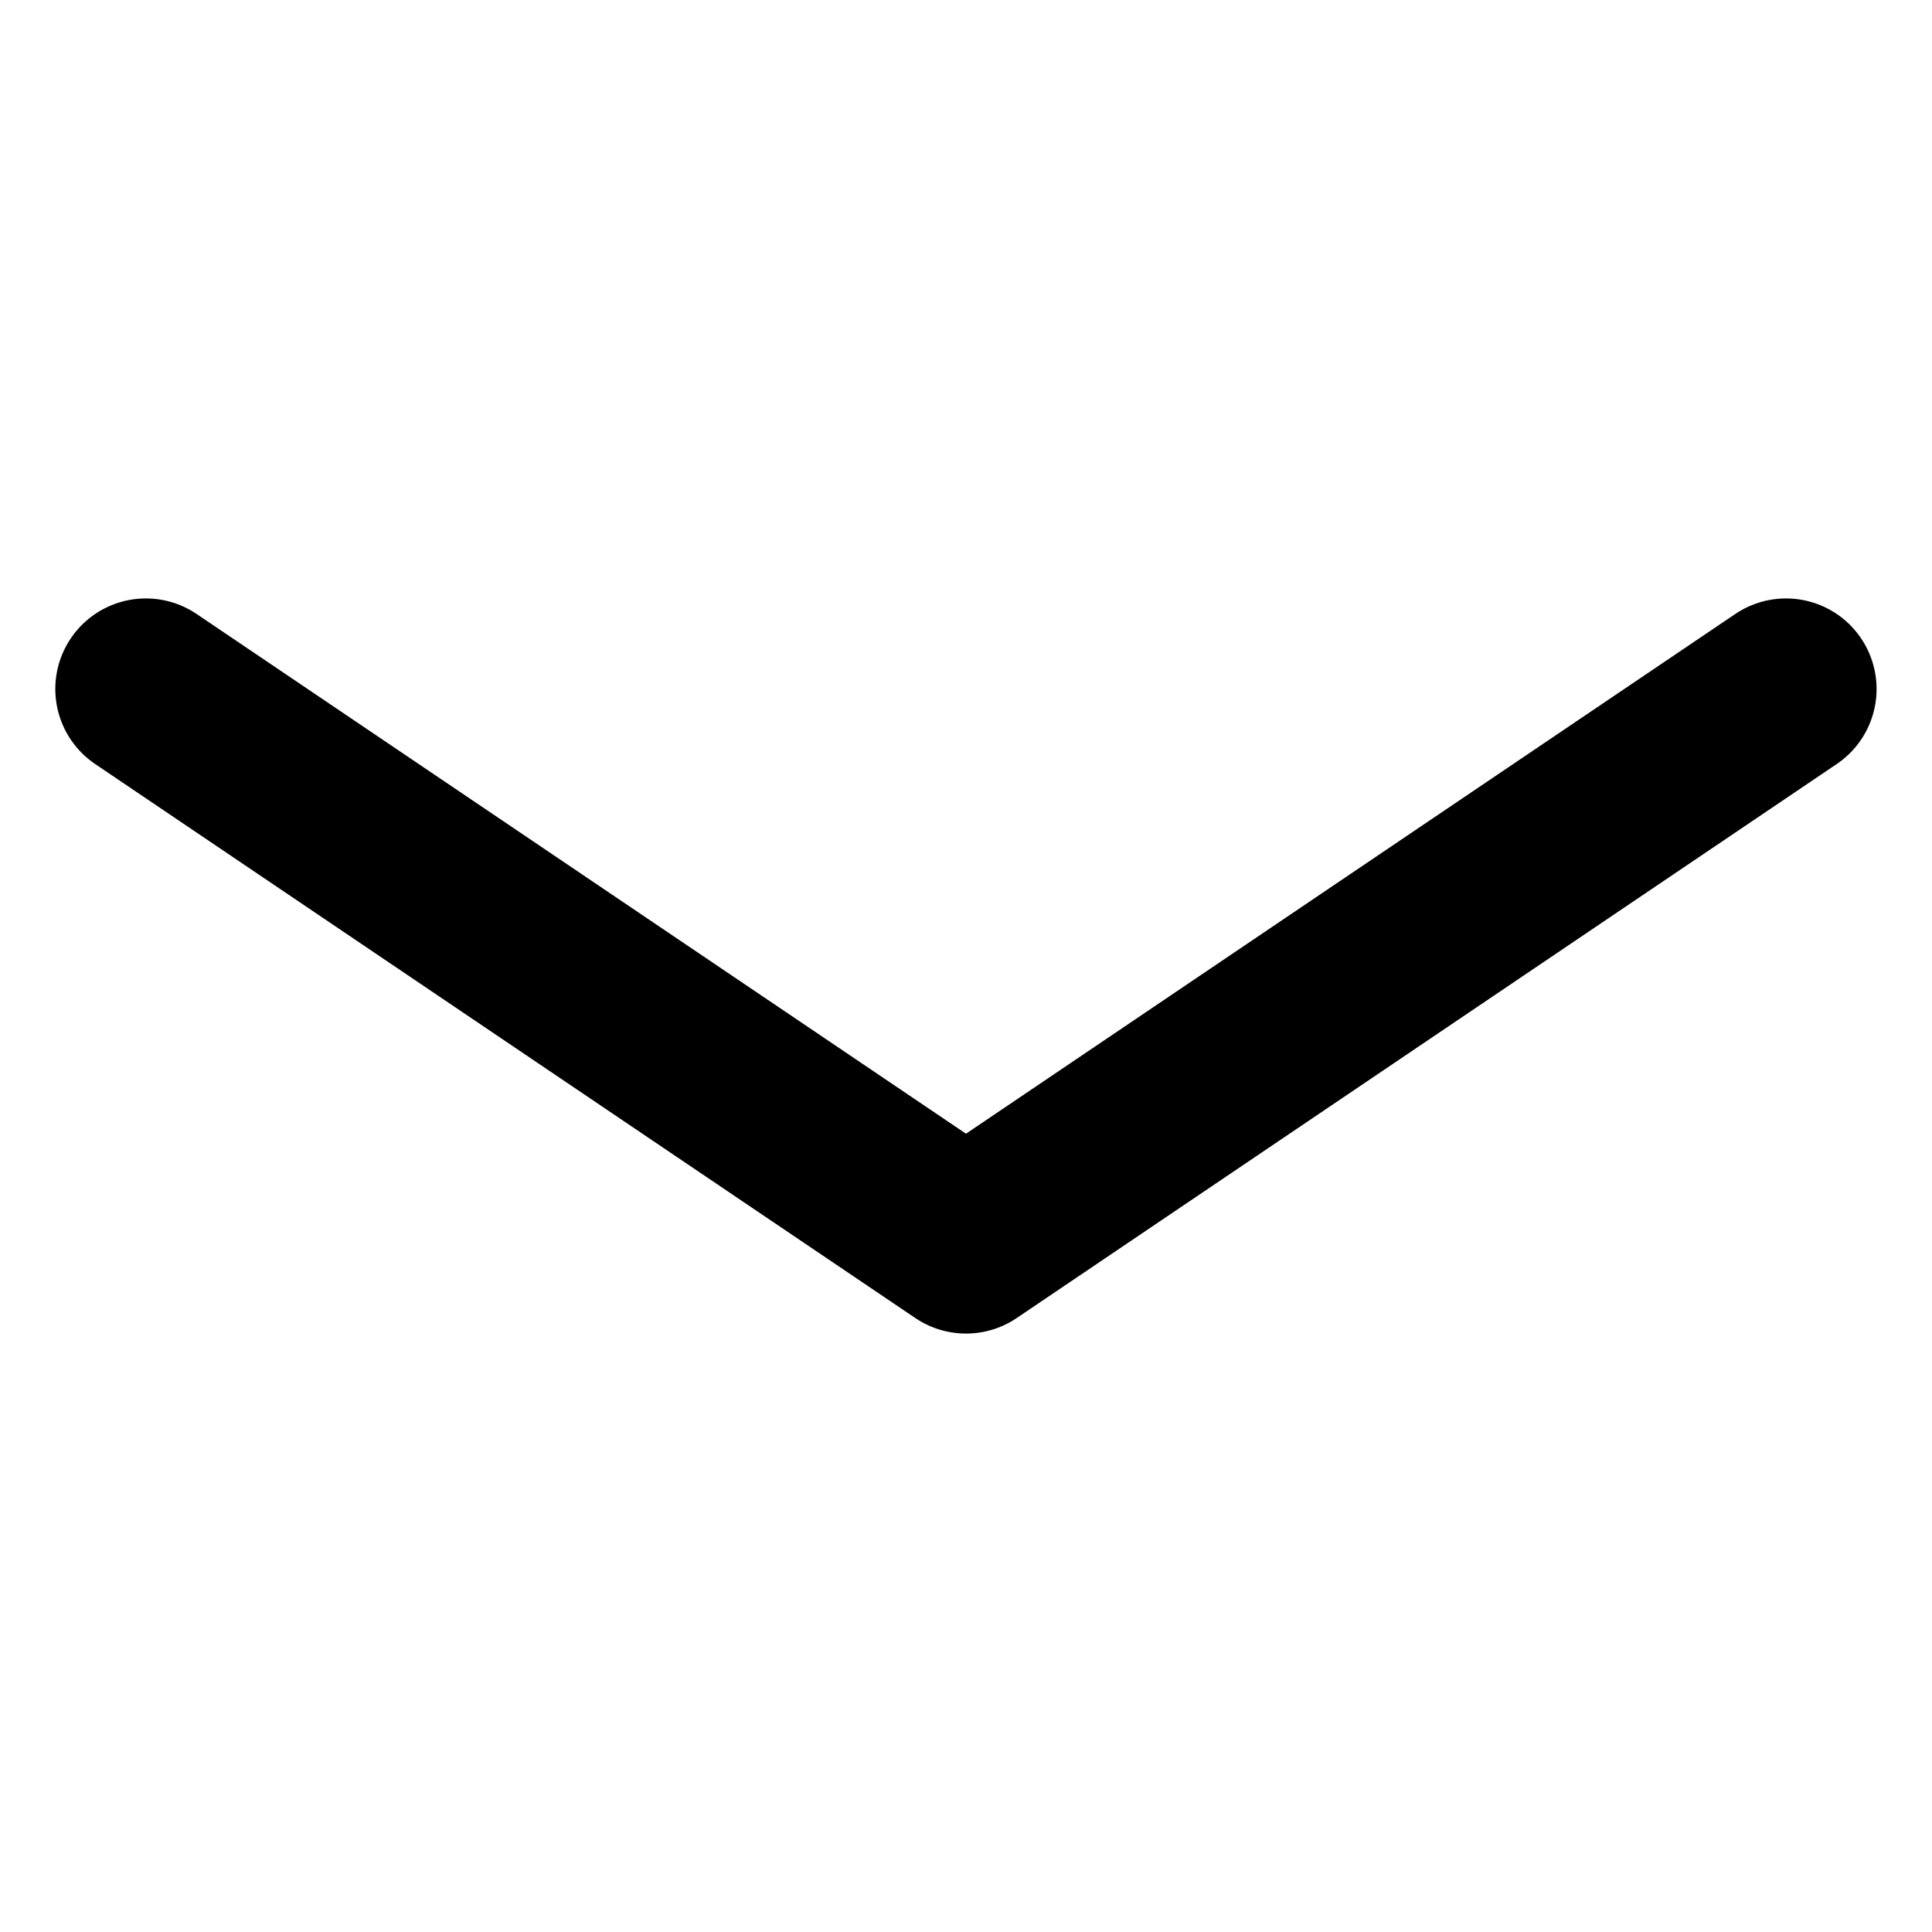
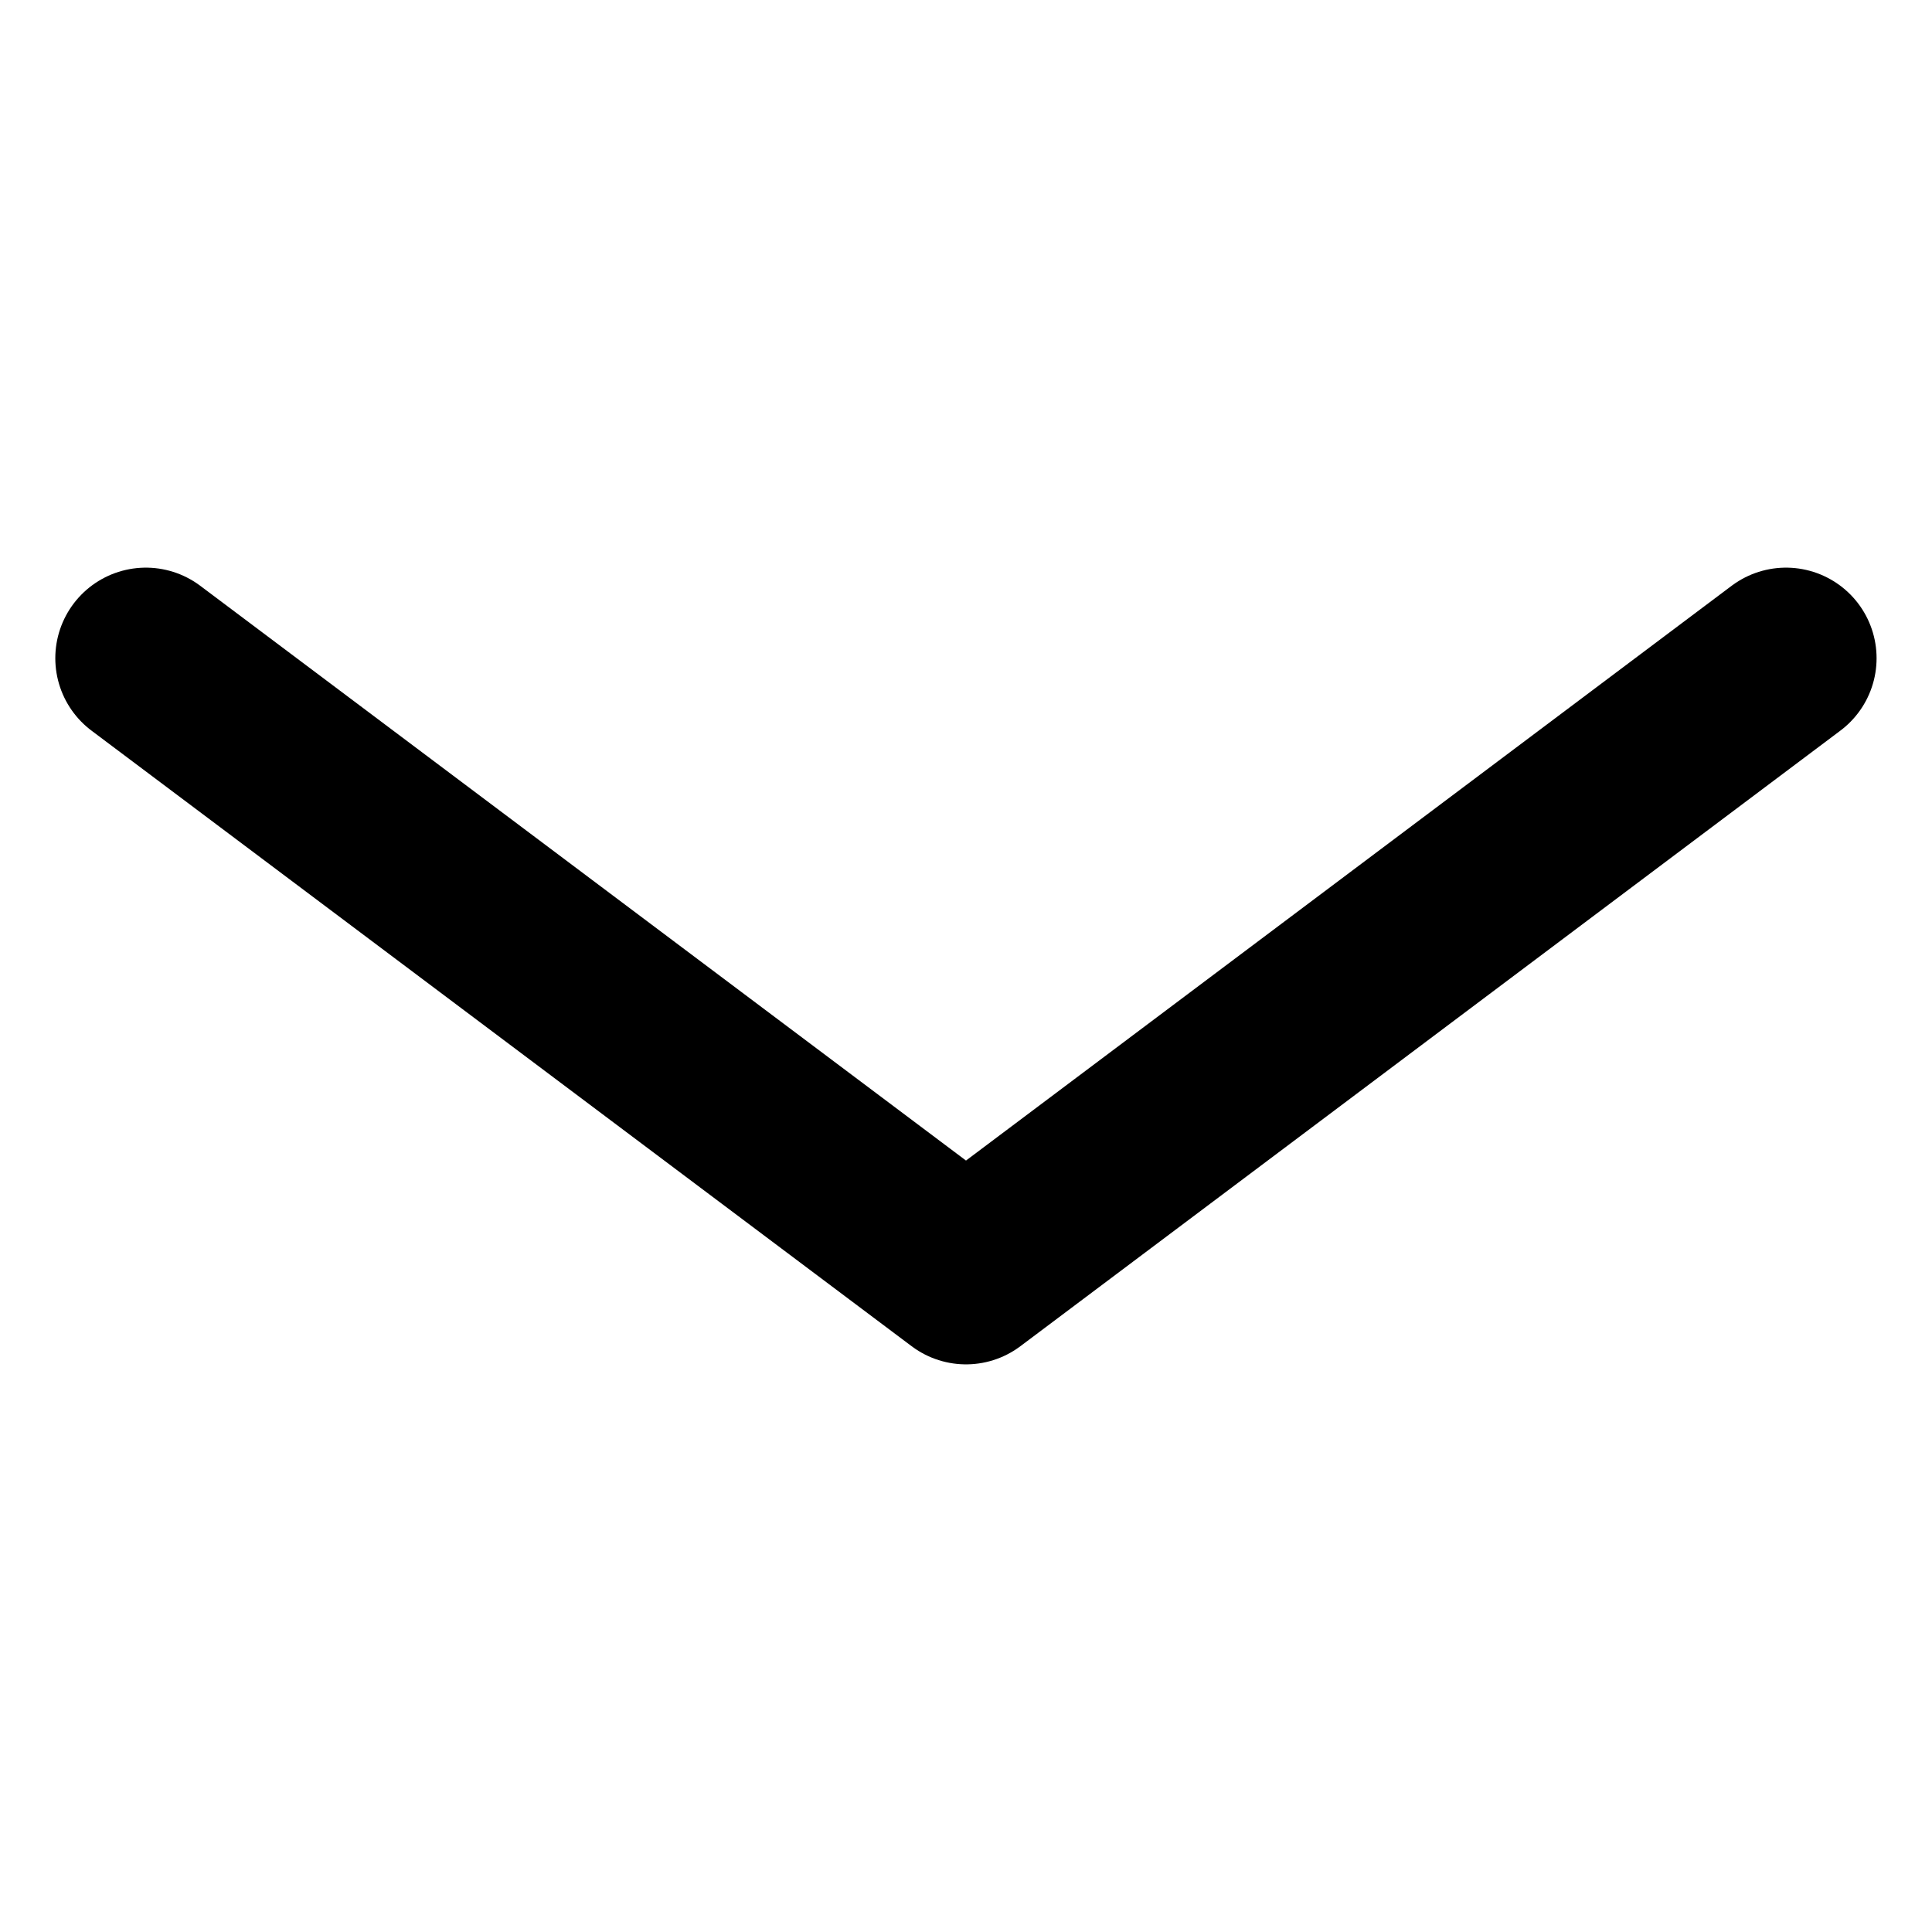
<svg xmlns="http://www.w3.org/2000/svg" width="16" height="16" viewBox="0 0 16 16" fill="none" data-fui-icon="true">
-   <path d="M14.791 5.706L8 10.294L1.208 5.706" stroke="currentColor" stroke-width="1.5" stroke-linecap="round" stroke-linejoin="round" />
+   <path d="M14.791 5.451L8 10.549L1.208 5.451" stroke="currentColor" stroke-width="1.5" stroke-linecap="round" stroke-linejoin="round" />
</svg>
